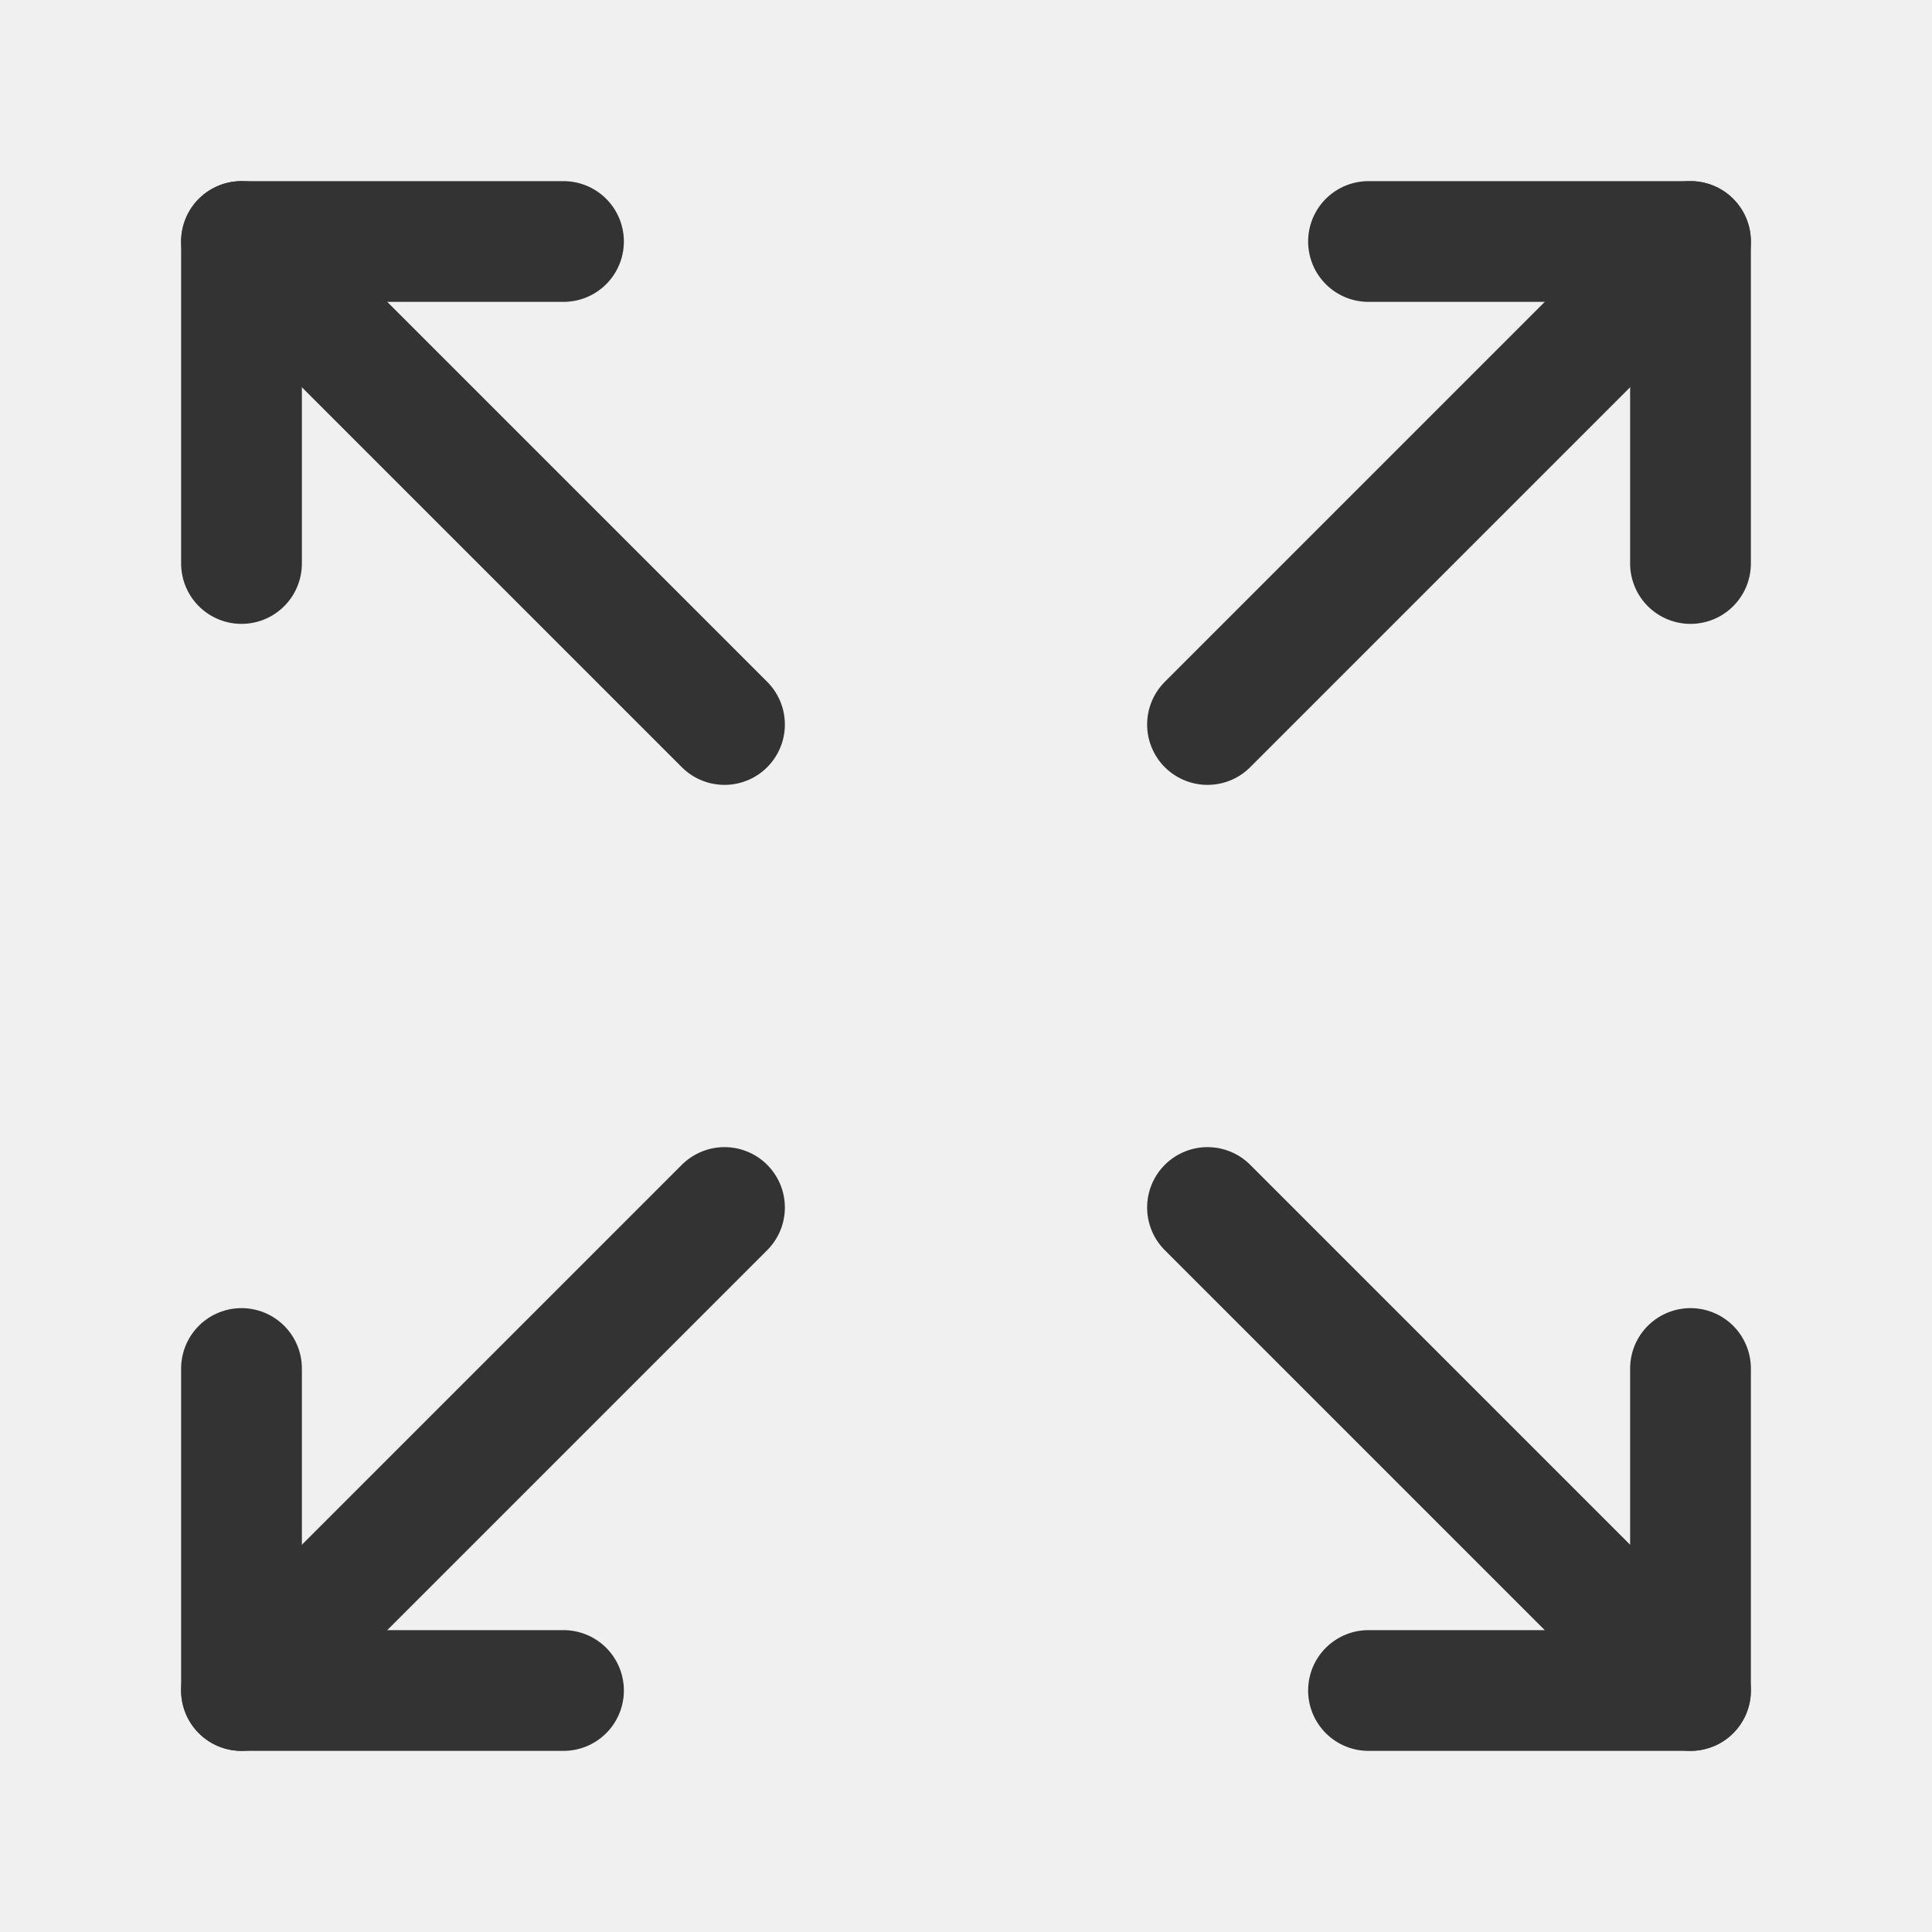
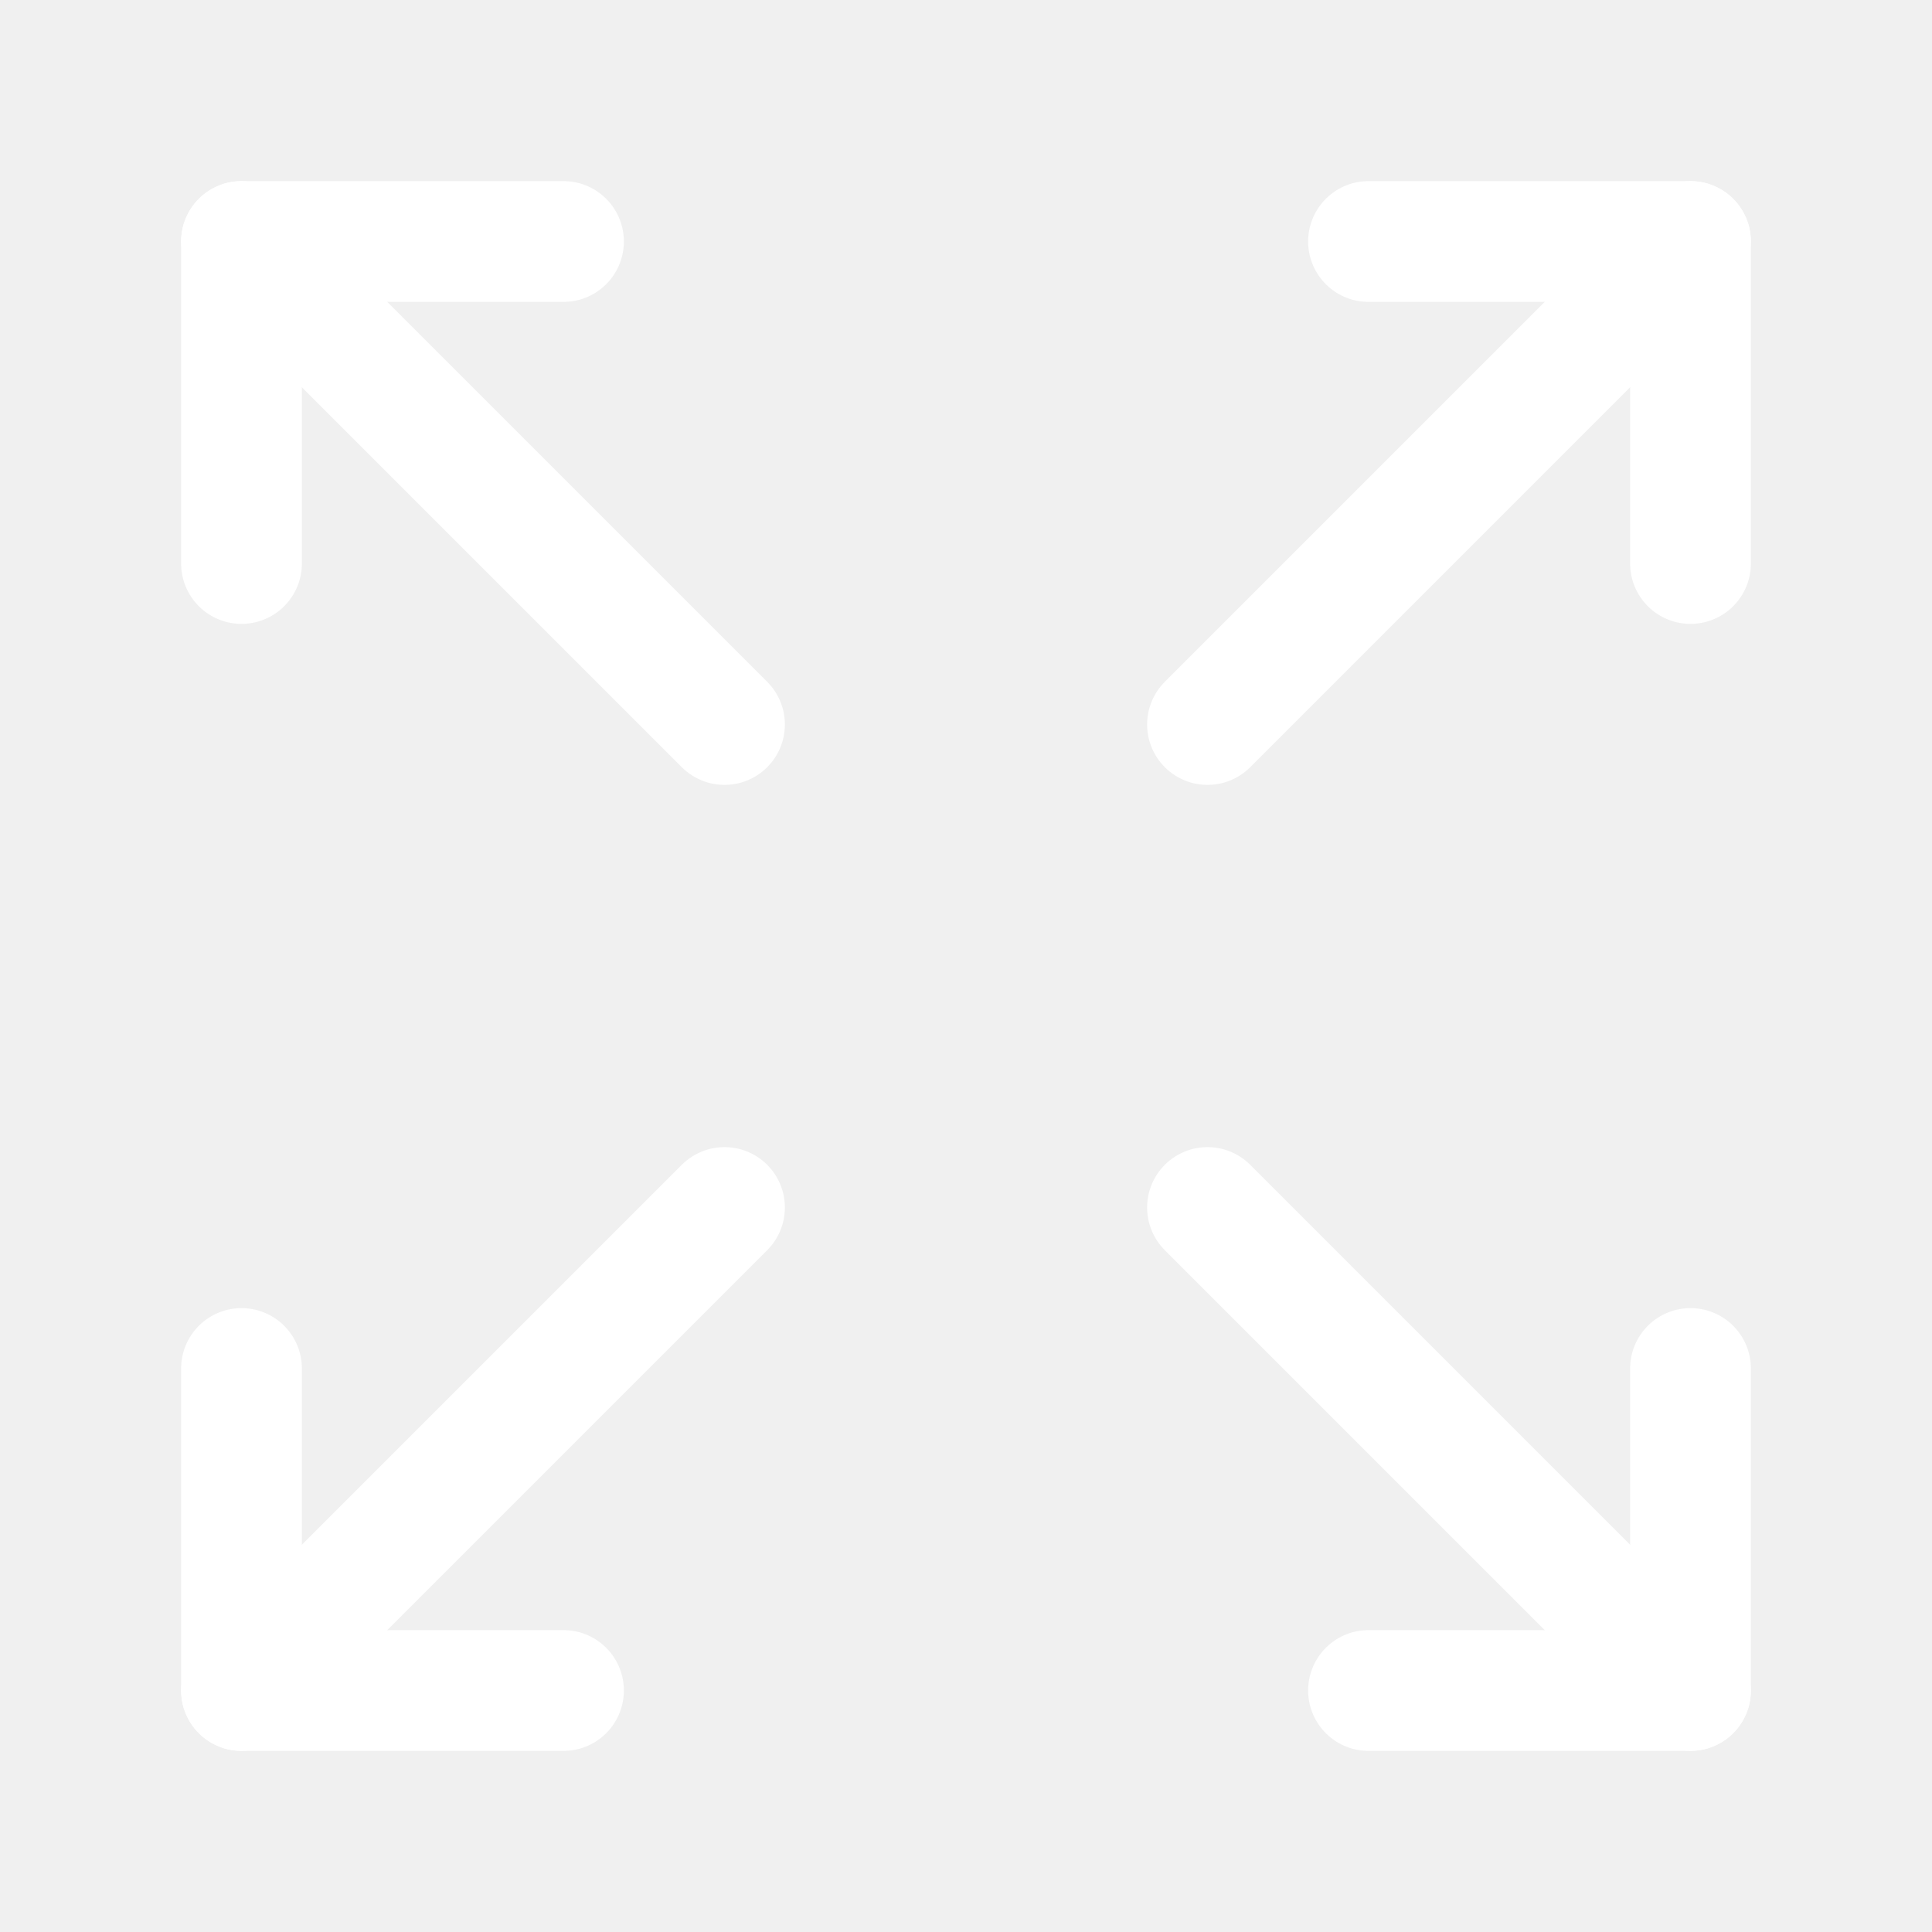
<svg xmlns="http://www.w3.org/2000/svg" width="24" height="24" viewBox="0 0 24 24" fill="none">
-   <path d="M17 3H21V7" stroke="#333333" stroke-width="1.5" stroke-linecap="round" stroke-linejoin="round" />
-   <path d="M15 9L21 3" stroke="#333333" stroke-width="1.5" stroke-linecap="round" stroke-linejoin="round" />
-   <path d="M7 21H3V17" stroke="#333333" stroke-width="1.5" stroke-linecap="round" stroke-linejoin="round" />
-   <path d="M9 15L3 21" stroke="#333333" stroke-width="1.5" stroke-linecap="round" stroke-linejoin="round" />
-   <path d="M7 3H3V7" stroke="#333333" stroke-width="1.5" stroke-linecap="round" stroke-linejoin="round" />
-   <path d="M9 9L3 3" stroke="#333333" stroke-width="1.5" stroke-linecap="round" stroke-linejoin="round" />
-   <path d="M17 21H21V17" stroke="#333333" stroke-width="1.5" stroke-linecap="round" stroke-linejoin="round" />
-   <path d="M15 15L21 21" stroke="#333333" stroke-width="1.5" stroke-linecap="round" stroke-linejoin="round" />
+   <path d="M17 3H21V7" stroke="#FFFFFF" stroke-width="1.5" stroke-linecap="round" stroke-linejoin="round" />
+   <path d="M15 9L21 3" stroke="#FFFFFF" stroke-width="1.5" stroke-linecap="round" stroke-linejoin="round" />
+   <path d="M7 21H3V17" stroke="#FFFFFF" stroke-width="1.5" stroke-linecap="round" stroke-linejoin="round" />
+   <path d="M9 15L3 21" stroke="#FFFFFF" stroke-width="1.5" stroke-linecap="round" stroke-linejoin="round" />
+   <path d="M7 3H3V7" stroke="#FFFFFF" stroke-width="1.5" stroke-linecap="round" stroke-linejoin="round" />
+   <path d="M9 9L3 3" stroke="#FFFFFF" stroke-width="1.5" stroke-linecap="round" stroke-linejoin="round" />
+   <path d="M17 21H21V17" stroke="#FFFFFF" stroke-width="1.5" stroke-linecap="round" stroke-linejoin="round" />
+   <path d="M15 15L21 21" stroke="#FFFFFF" stroke-width="1.5" stroke-linecap="round" stroke-linejoin="round" />
</svg>
